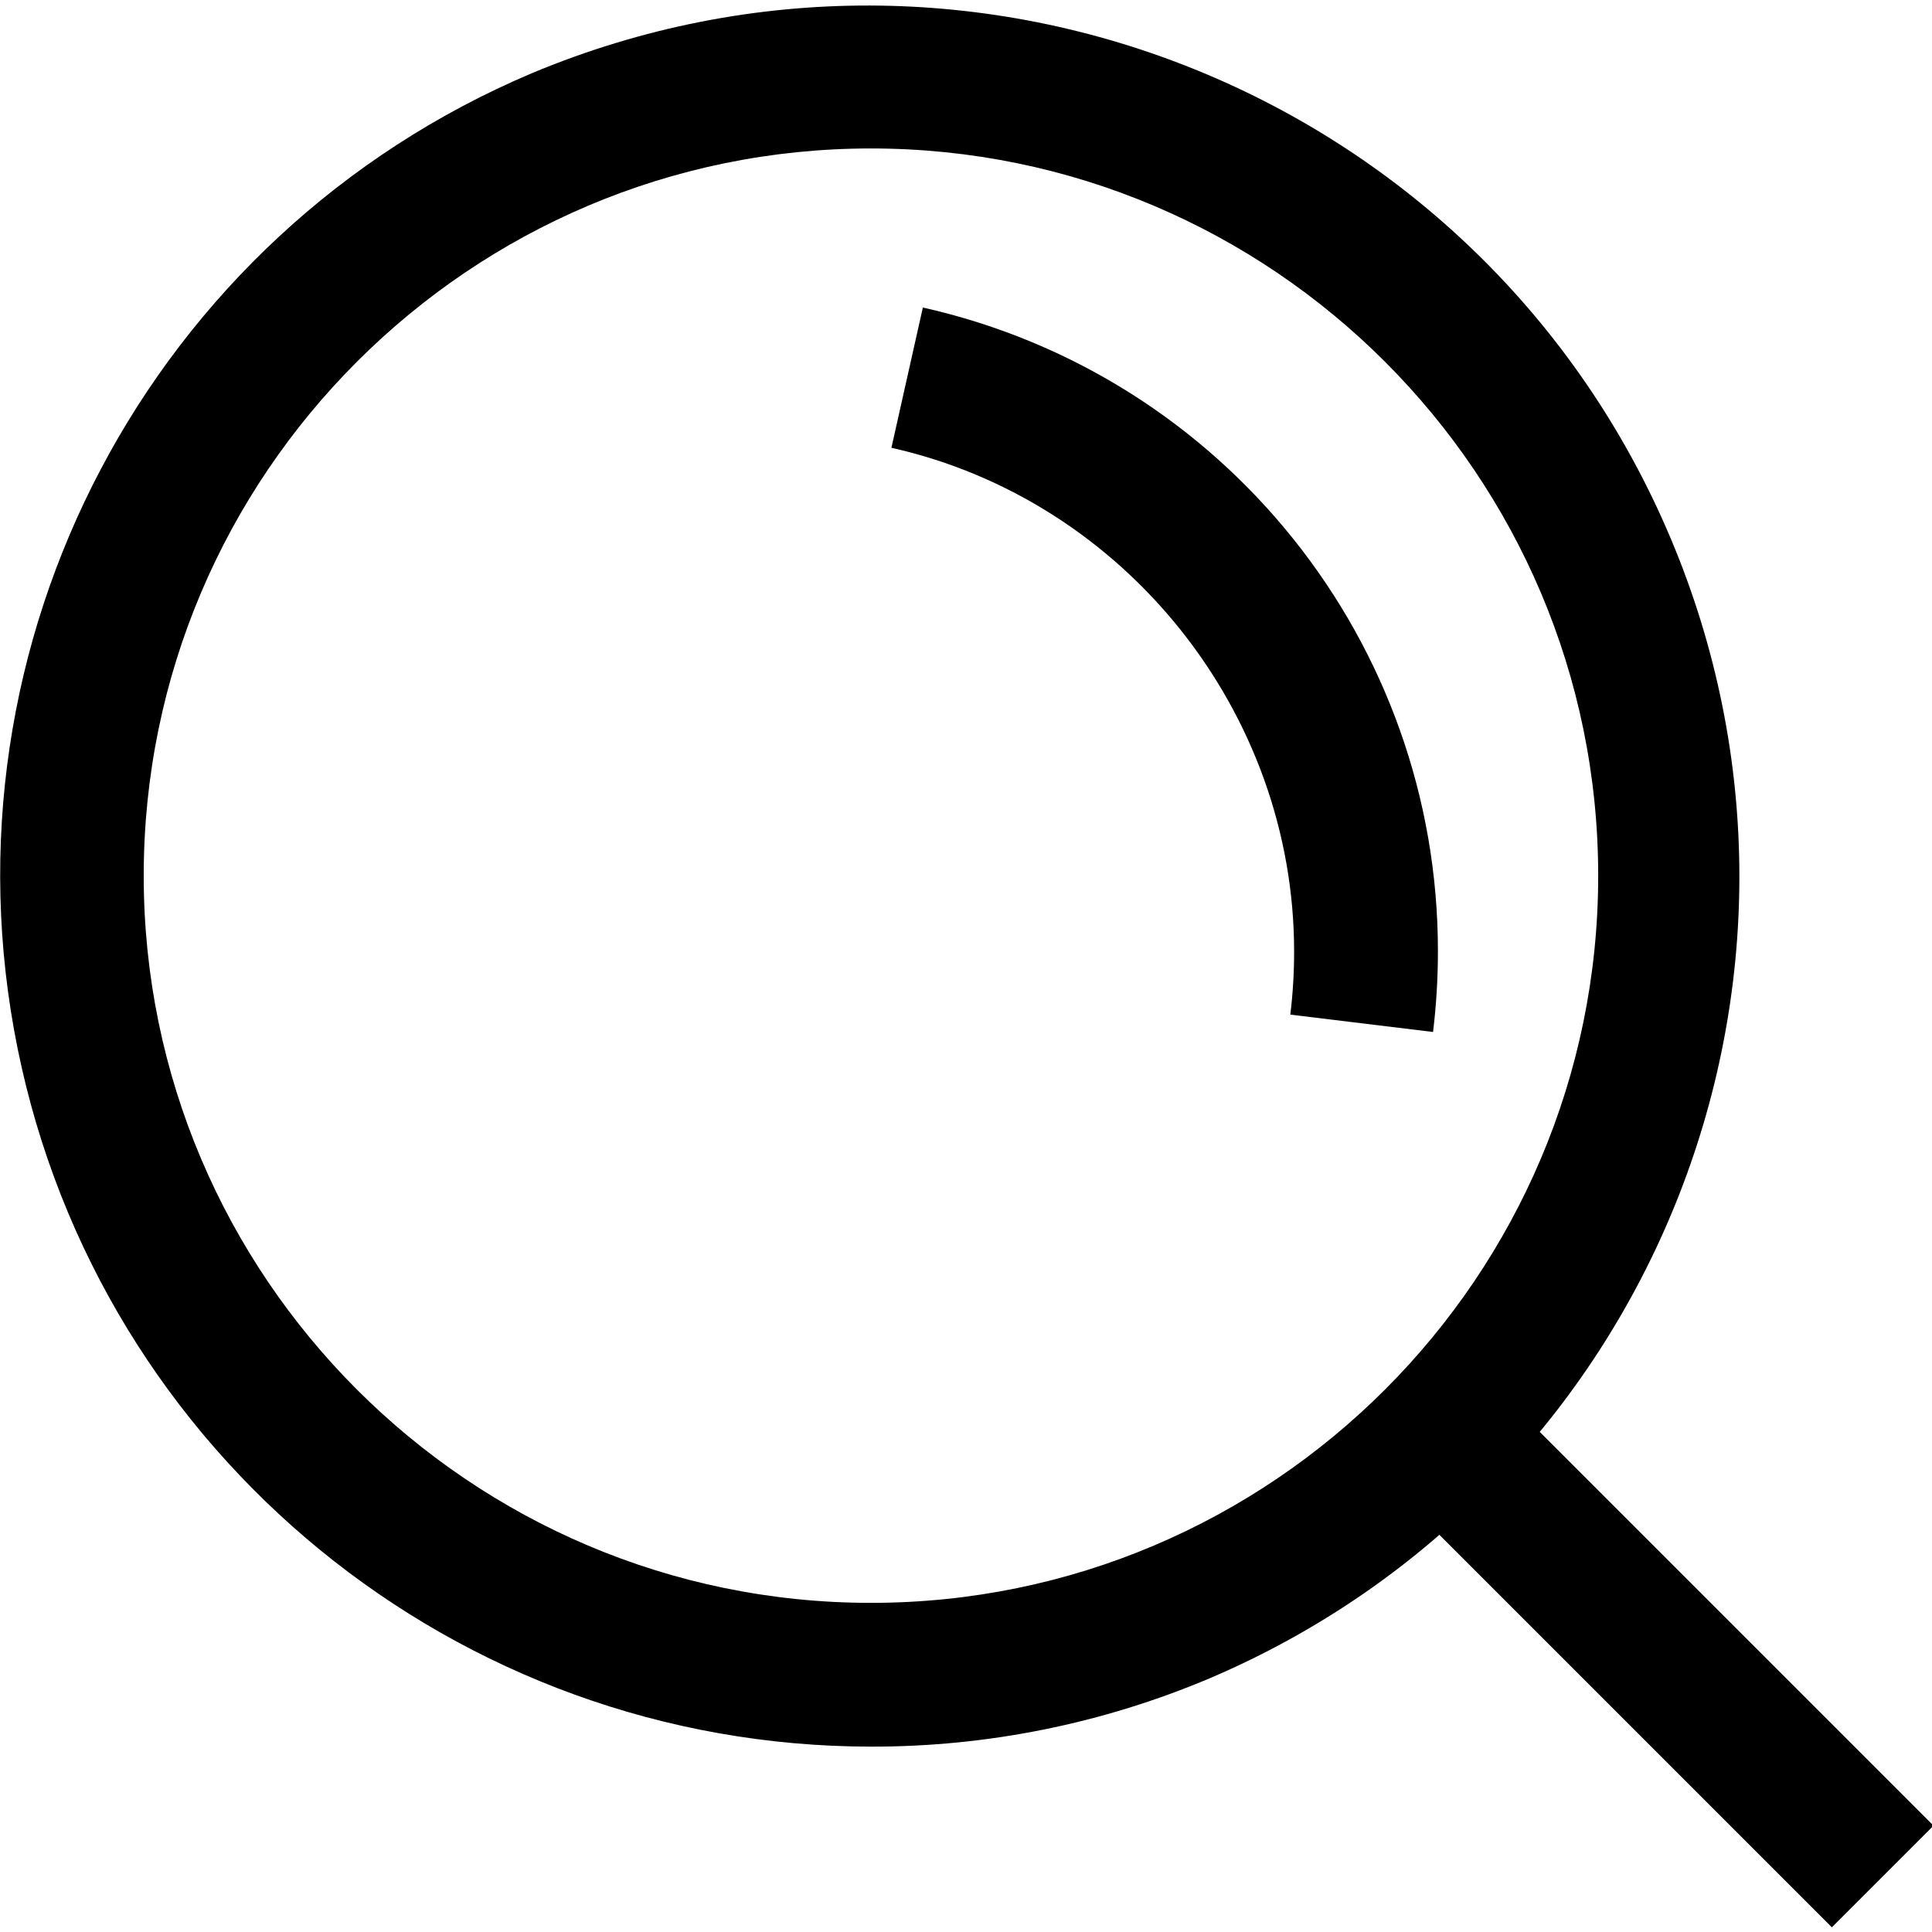
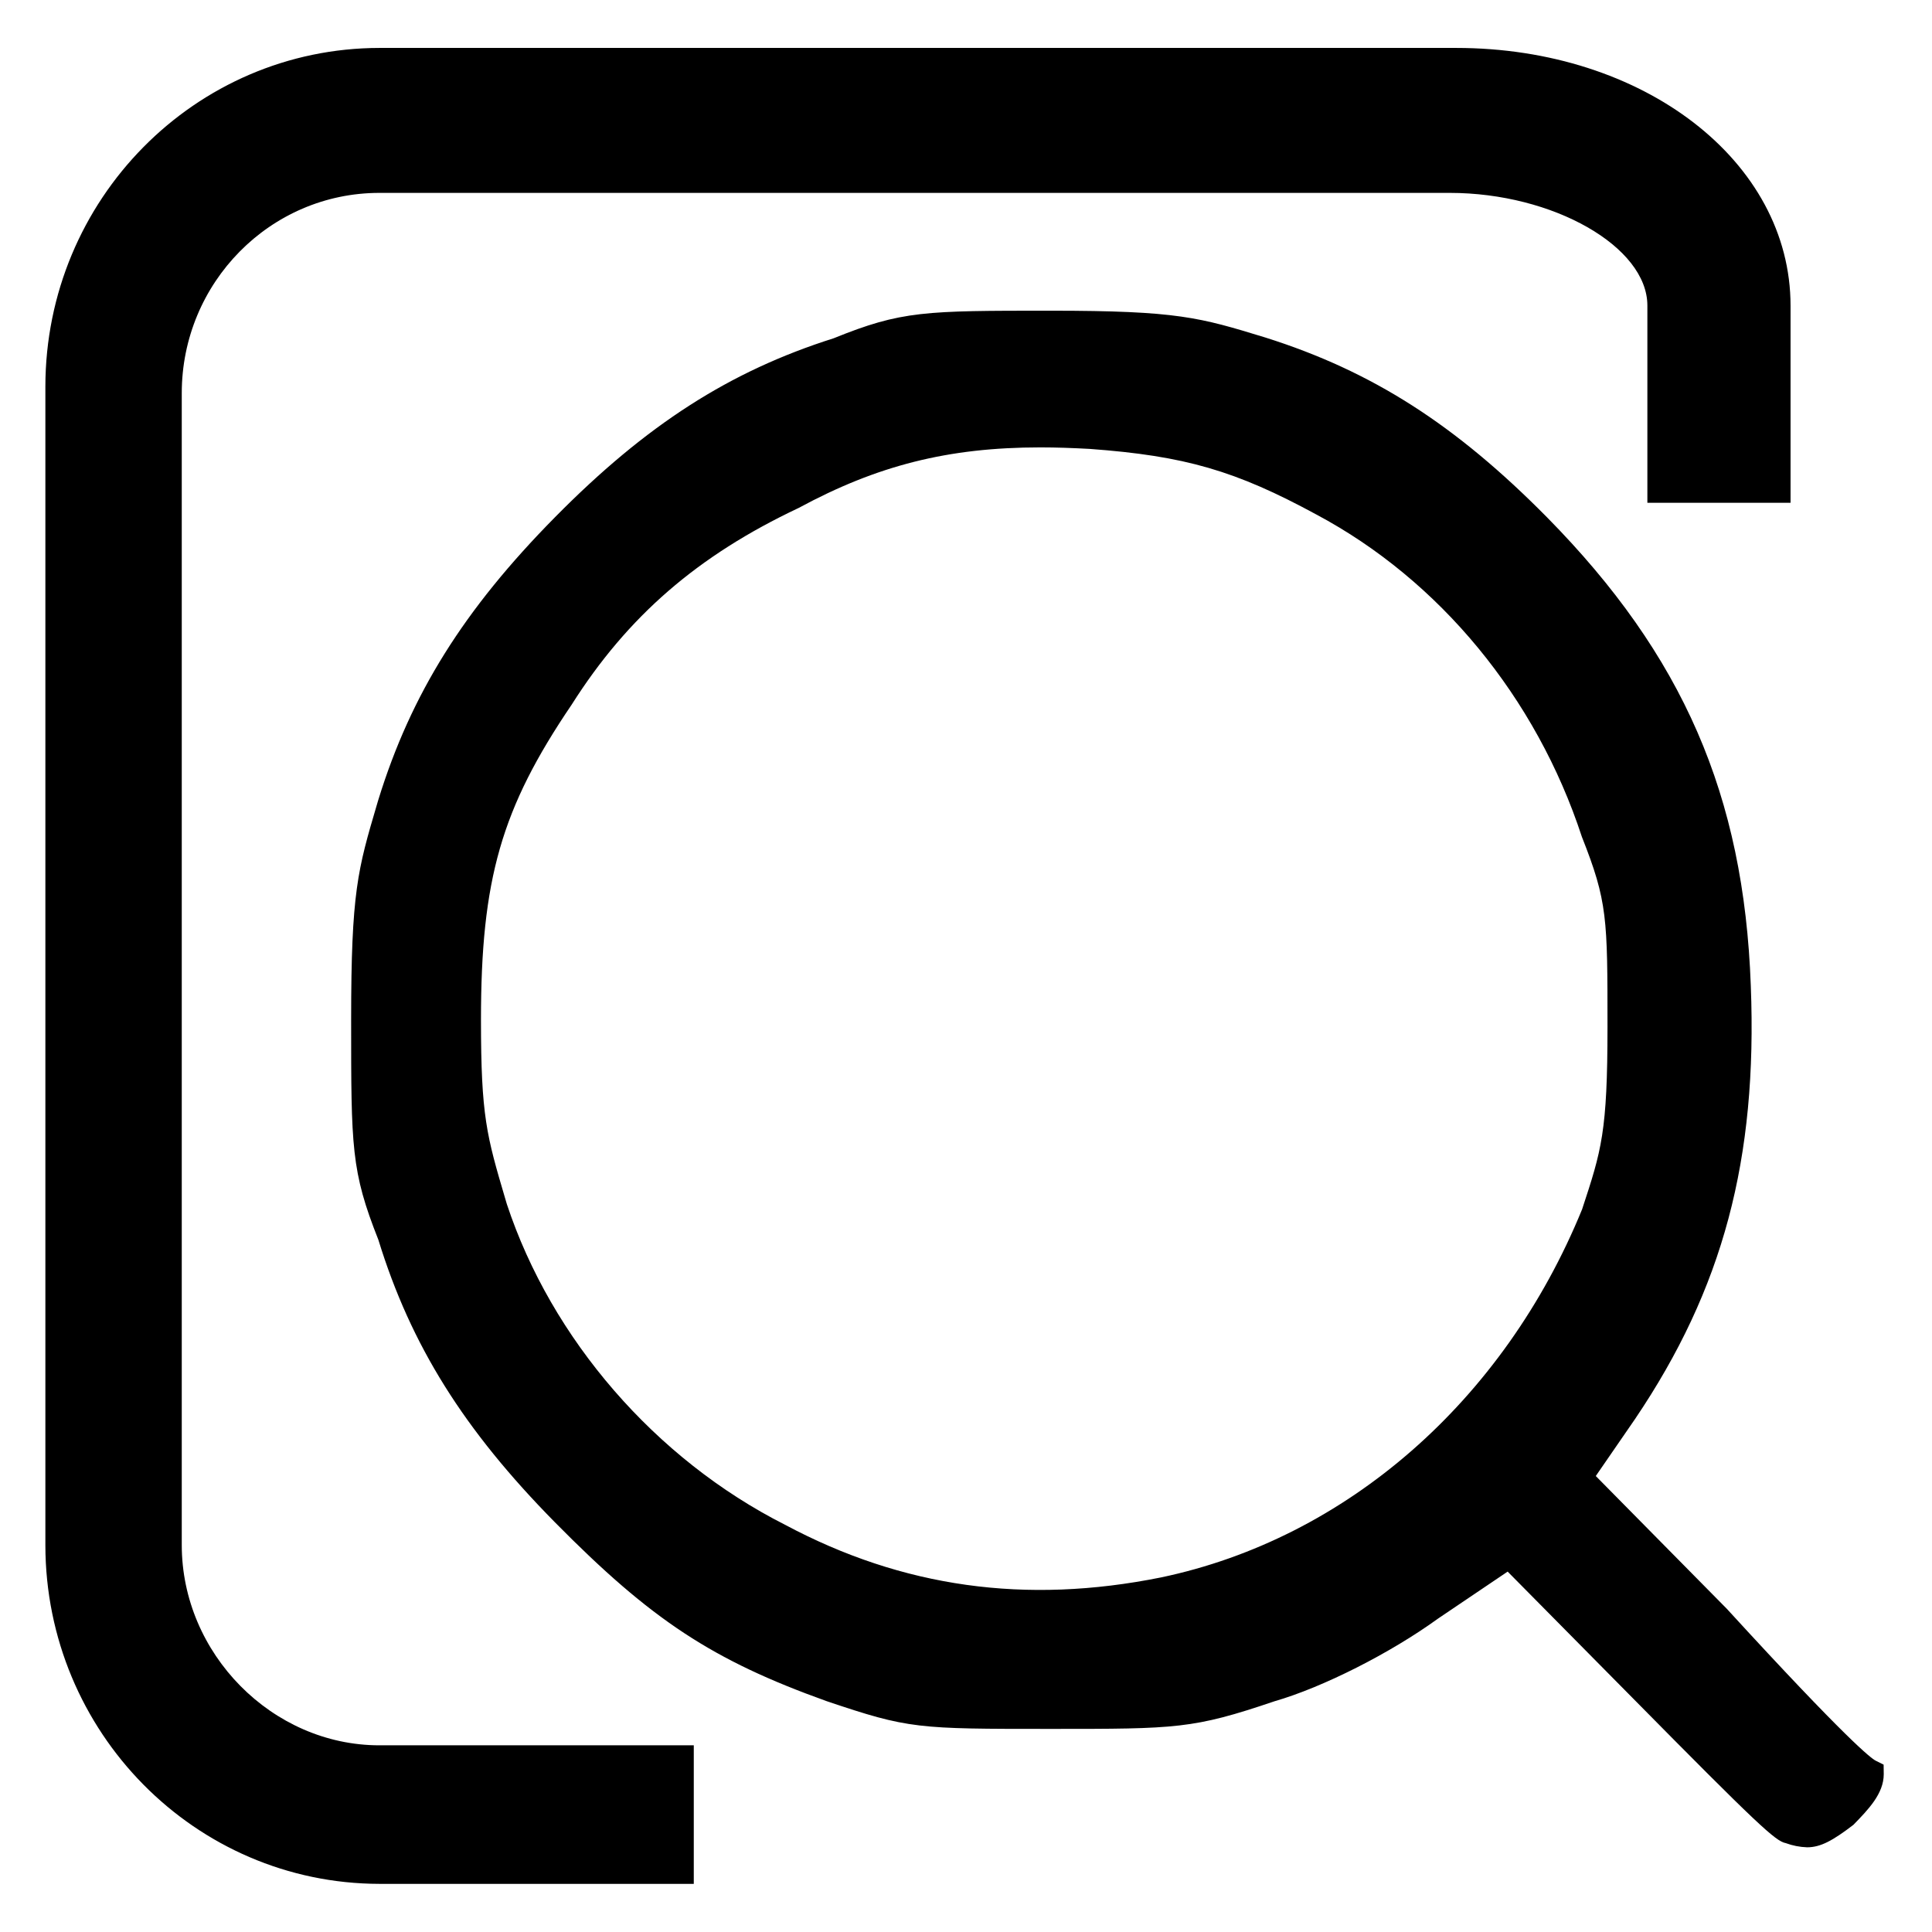
- <svg xmlns="http://www.w3.org/2000/svg" t="1723996351426" class="icon" viewBox="0 0 1029 1024" version="1.1" p-id="12076" width="200" height="200">
-   <path d="M763.255 547.144l-76.017-9.248a279.518 279.518 0 0 0 2.022-33.558c0-127.58-90.194-240.469-214.484-268.344l16.749-74.701a351.264 351.264 0 0 1 274.326 343.045 356.576 356.576 0 0 1-2.596 42.806z" p-id="12077" />
-   <path d="M463.889 927.767a463.985 463.985 0 0 1-180.579-891.29 463.997 463.997 0 0 1 361.158 854.825 461.006 461.006 0 0 1-180.579 36.465z m0-851.2C250.327 76.567 76.543 250.315 76.543 463.889s173.784 387.31 387.346 387.31S851.212 677.452 851.212 463.889 677.452 76.567 463.889 76.567z" p-id="12078" />
-   <path d="M754.342 802.673l54.141-54.141 221.327 221.327-54.141 54.141z" p-id="12079" />
+ <svg xmlns="http://www.w3.org/2000/svg" t="1724032252446" class="icon" viewBox="0 0 1024 1024" version="1.1" p-id="22391" width="200" height="200">
+   <path d="M852.007 544.066c0 56.03-3.164 65.595-13.457 96.878-41.475 101.576-124.908 174.514-223.206 195.128-71.681 14.437-136.909 5.369-199.212-27.892-68.82-34.804-123.869-98.49-147.503-170.01l-0.73-2.466c-9.987-33.815-12.973-44.061-12.973-95.219 0-74.483 10.723-111.941 48.055-166.985 29.721-46.896 66.747-78.986 120.34-104.287 41.415-22.399 79.048-32.089 128.136-32.089 8.343 0 16.993 0.31 26.13 0.806 50.485 3.701 77.347 11.539 120.159 34.8 65.166 34.746 116.445 96.825 140.684 170.812 13.575 34.311 13.575 43.075 13.575 100.526z m146.347 391.231l-4.324-2.162c-2.31-1.23-14.795-10.55-78.806-80.466l-69.427-70.346 20.83-30.239c46.589-68.991 64.925-137.672 61.33-229.679-3.654-100.835-35.935-175.069-108.042-248.257-48.416-48.997-92.571-77.381-149.33-95.279-34.715-10.614-46.346-14.191-113.582-14.191-66.992 0-79.048 0-115.166 14.621-55.115 17.468-99.271 45.79-147.686 94.849-48.298 48.937-76.308 93.677-93.608 149.707l-0.607 2.036c-10.353 35.05-13.824 46.836-13.824 114.591 0 67.881 0 80.162 14.431 116.632 17.235 55.966 45.311 100.772 93.608 149.763 51.155 51.838 83.437 73.067 144.033 94.787 43.543 14.687 47.808 14.687 118.759 14.687 66.806 0 75.396 0 118.515-14.627 25.701-7.404 61.509-25.546 86.785-43.875l36.844-24.866 65.897 66.645c66.869 67.755 76.126 76.27 81.487 77.259 3.634 1.341 7.461 2.092 11.325 2.222 7.13 0 13.581-3.517 24.547-11.911 7.854-8.084 16.08-16.478 16.08-26.842l-0.064-5.002v-0.06zM96.339 819.041v-610.67c0-58.503 46.896-106.138 104.751-106.138h567.303c54.809 0 104.751 28.508 104.751 59.731v104.533h75.884V162.026c0-76.579-77.834-136.621-177.224-136.621H201.213C103.42 25.471 24.147 105.765 24.049 204.854v614.121c0.098 99.075 79.326 179.376 177.105 179.512H367.718V925.052H201.09c-56.819 0-104.751-48.562-104.751-106.138v0.126z m0 0" p-id="22392" />
</svg>
